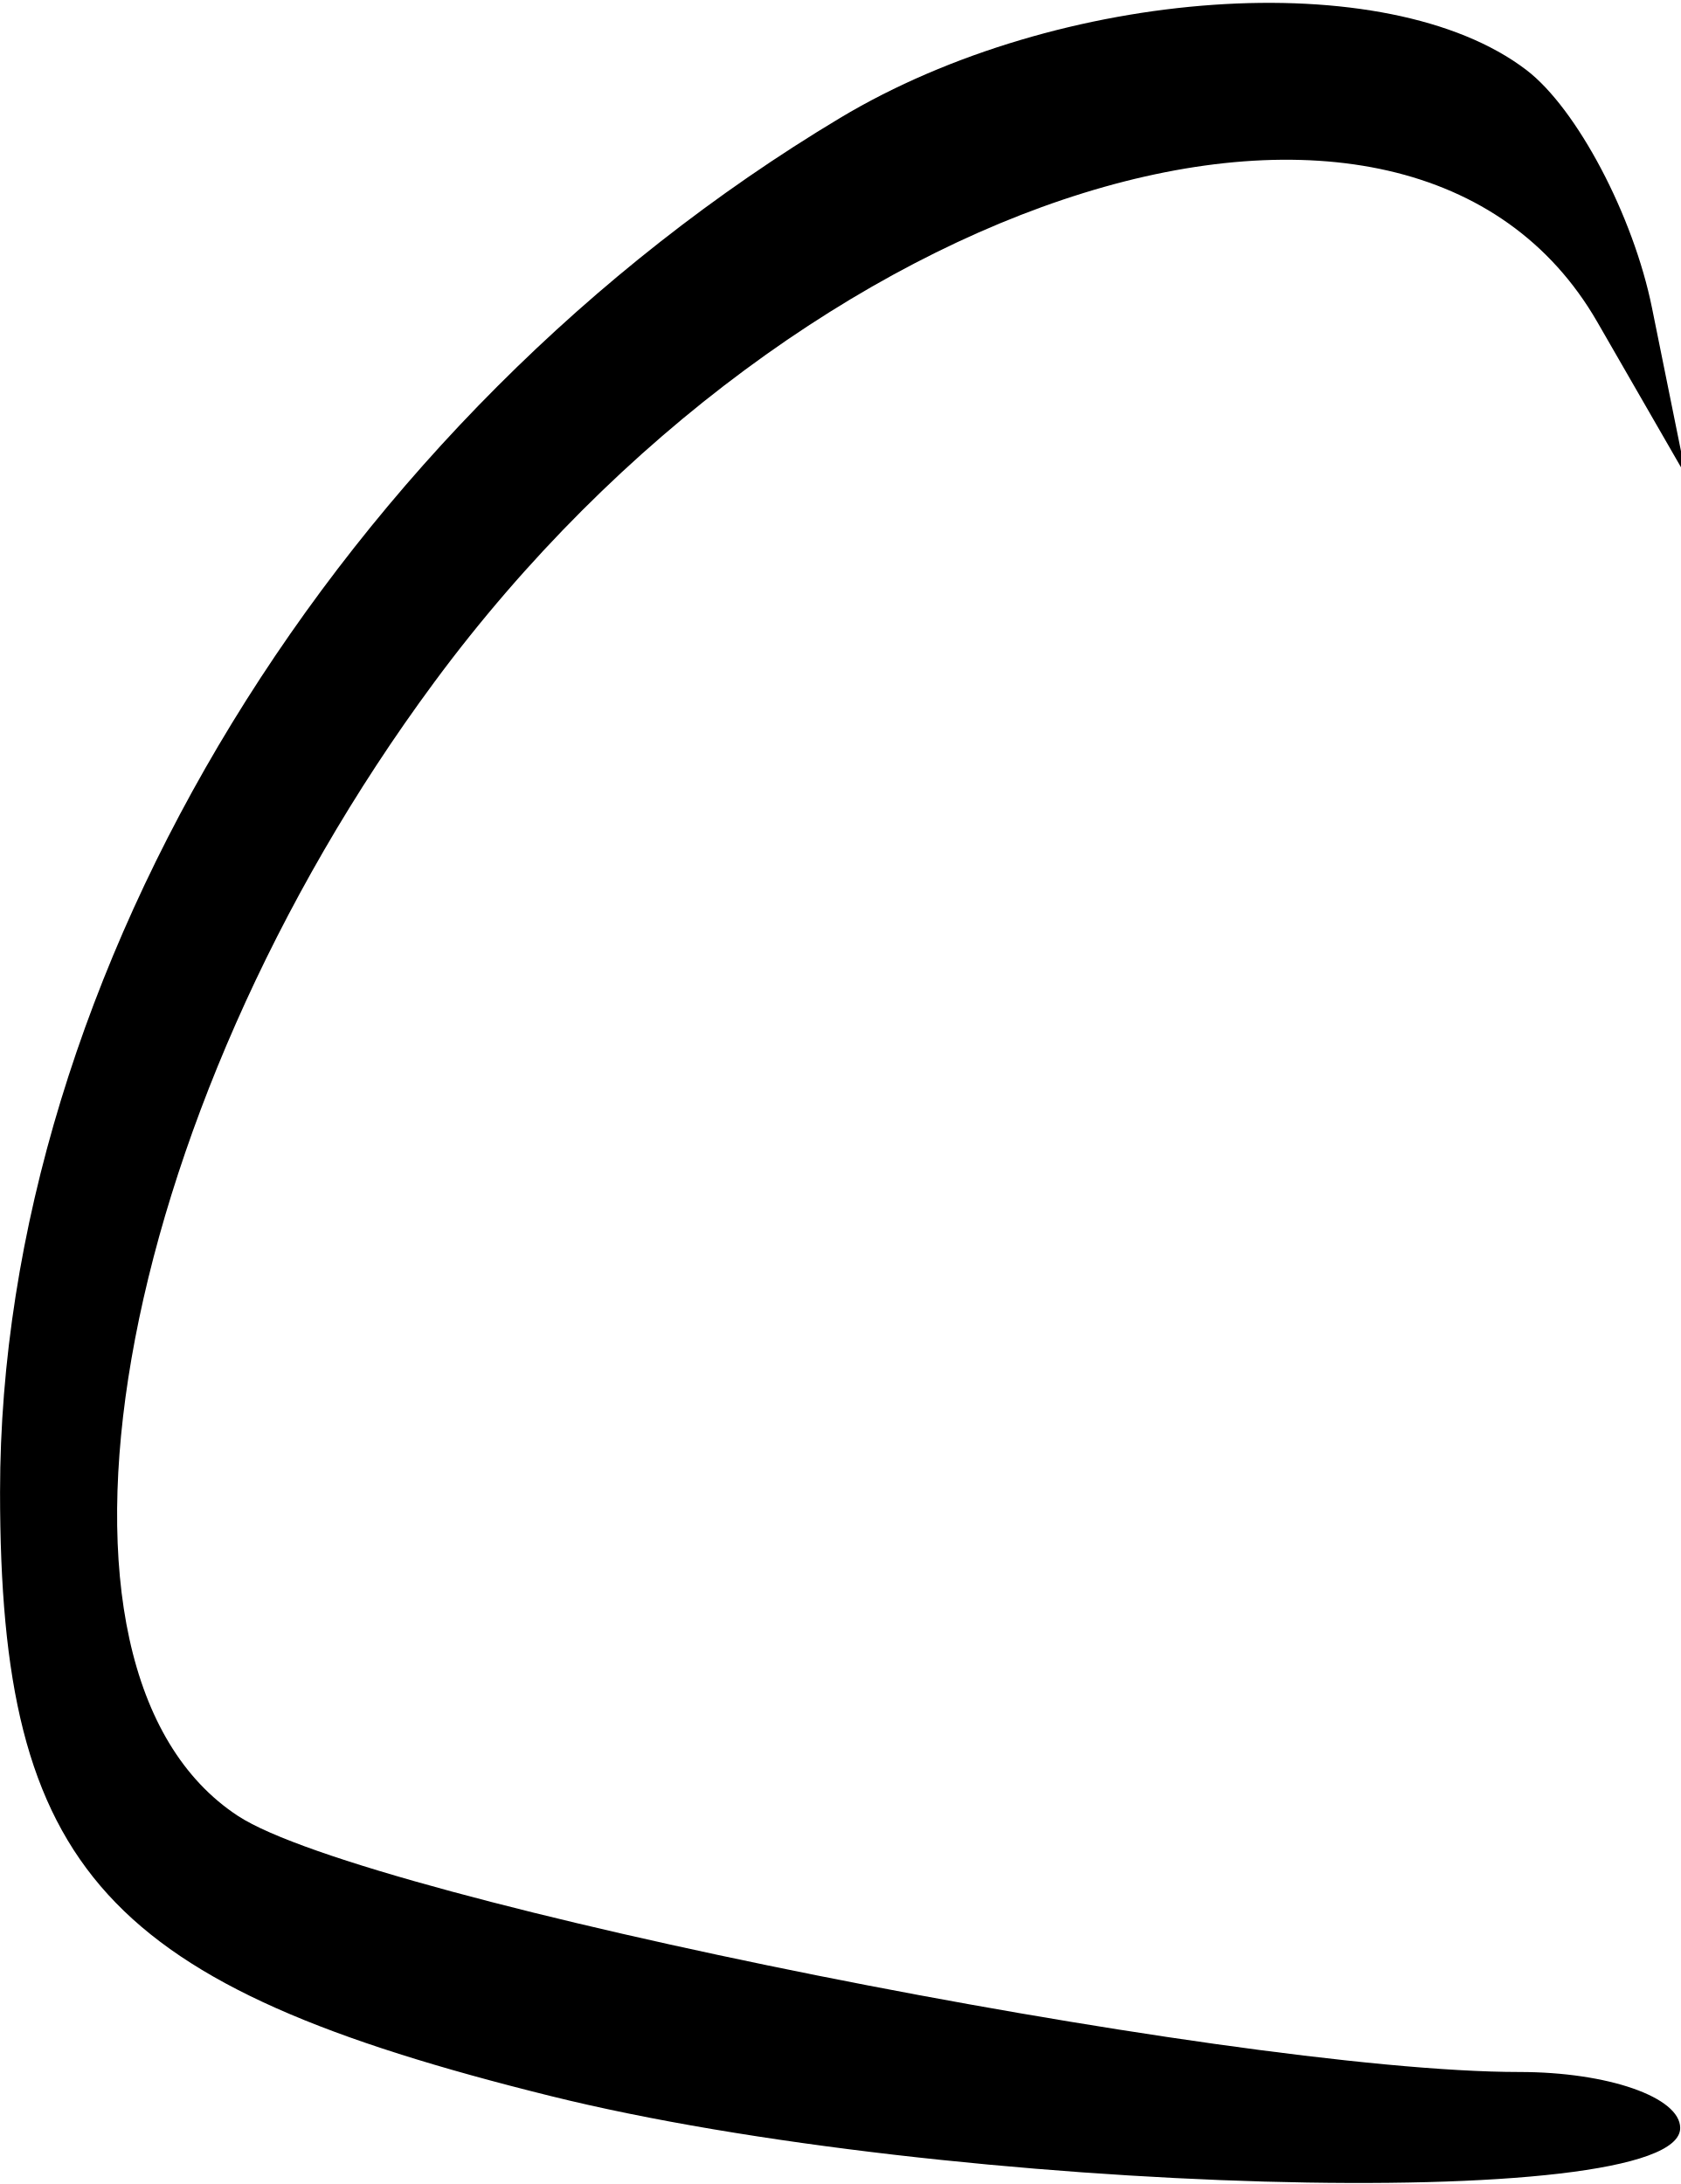
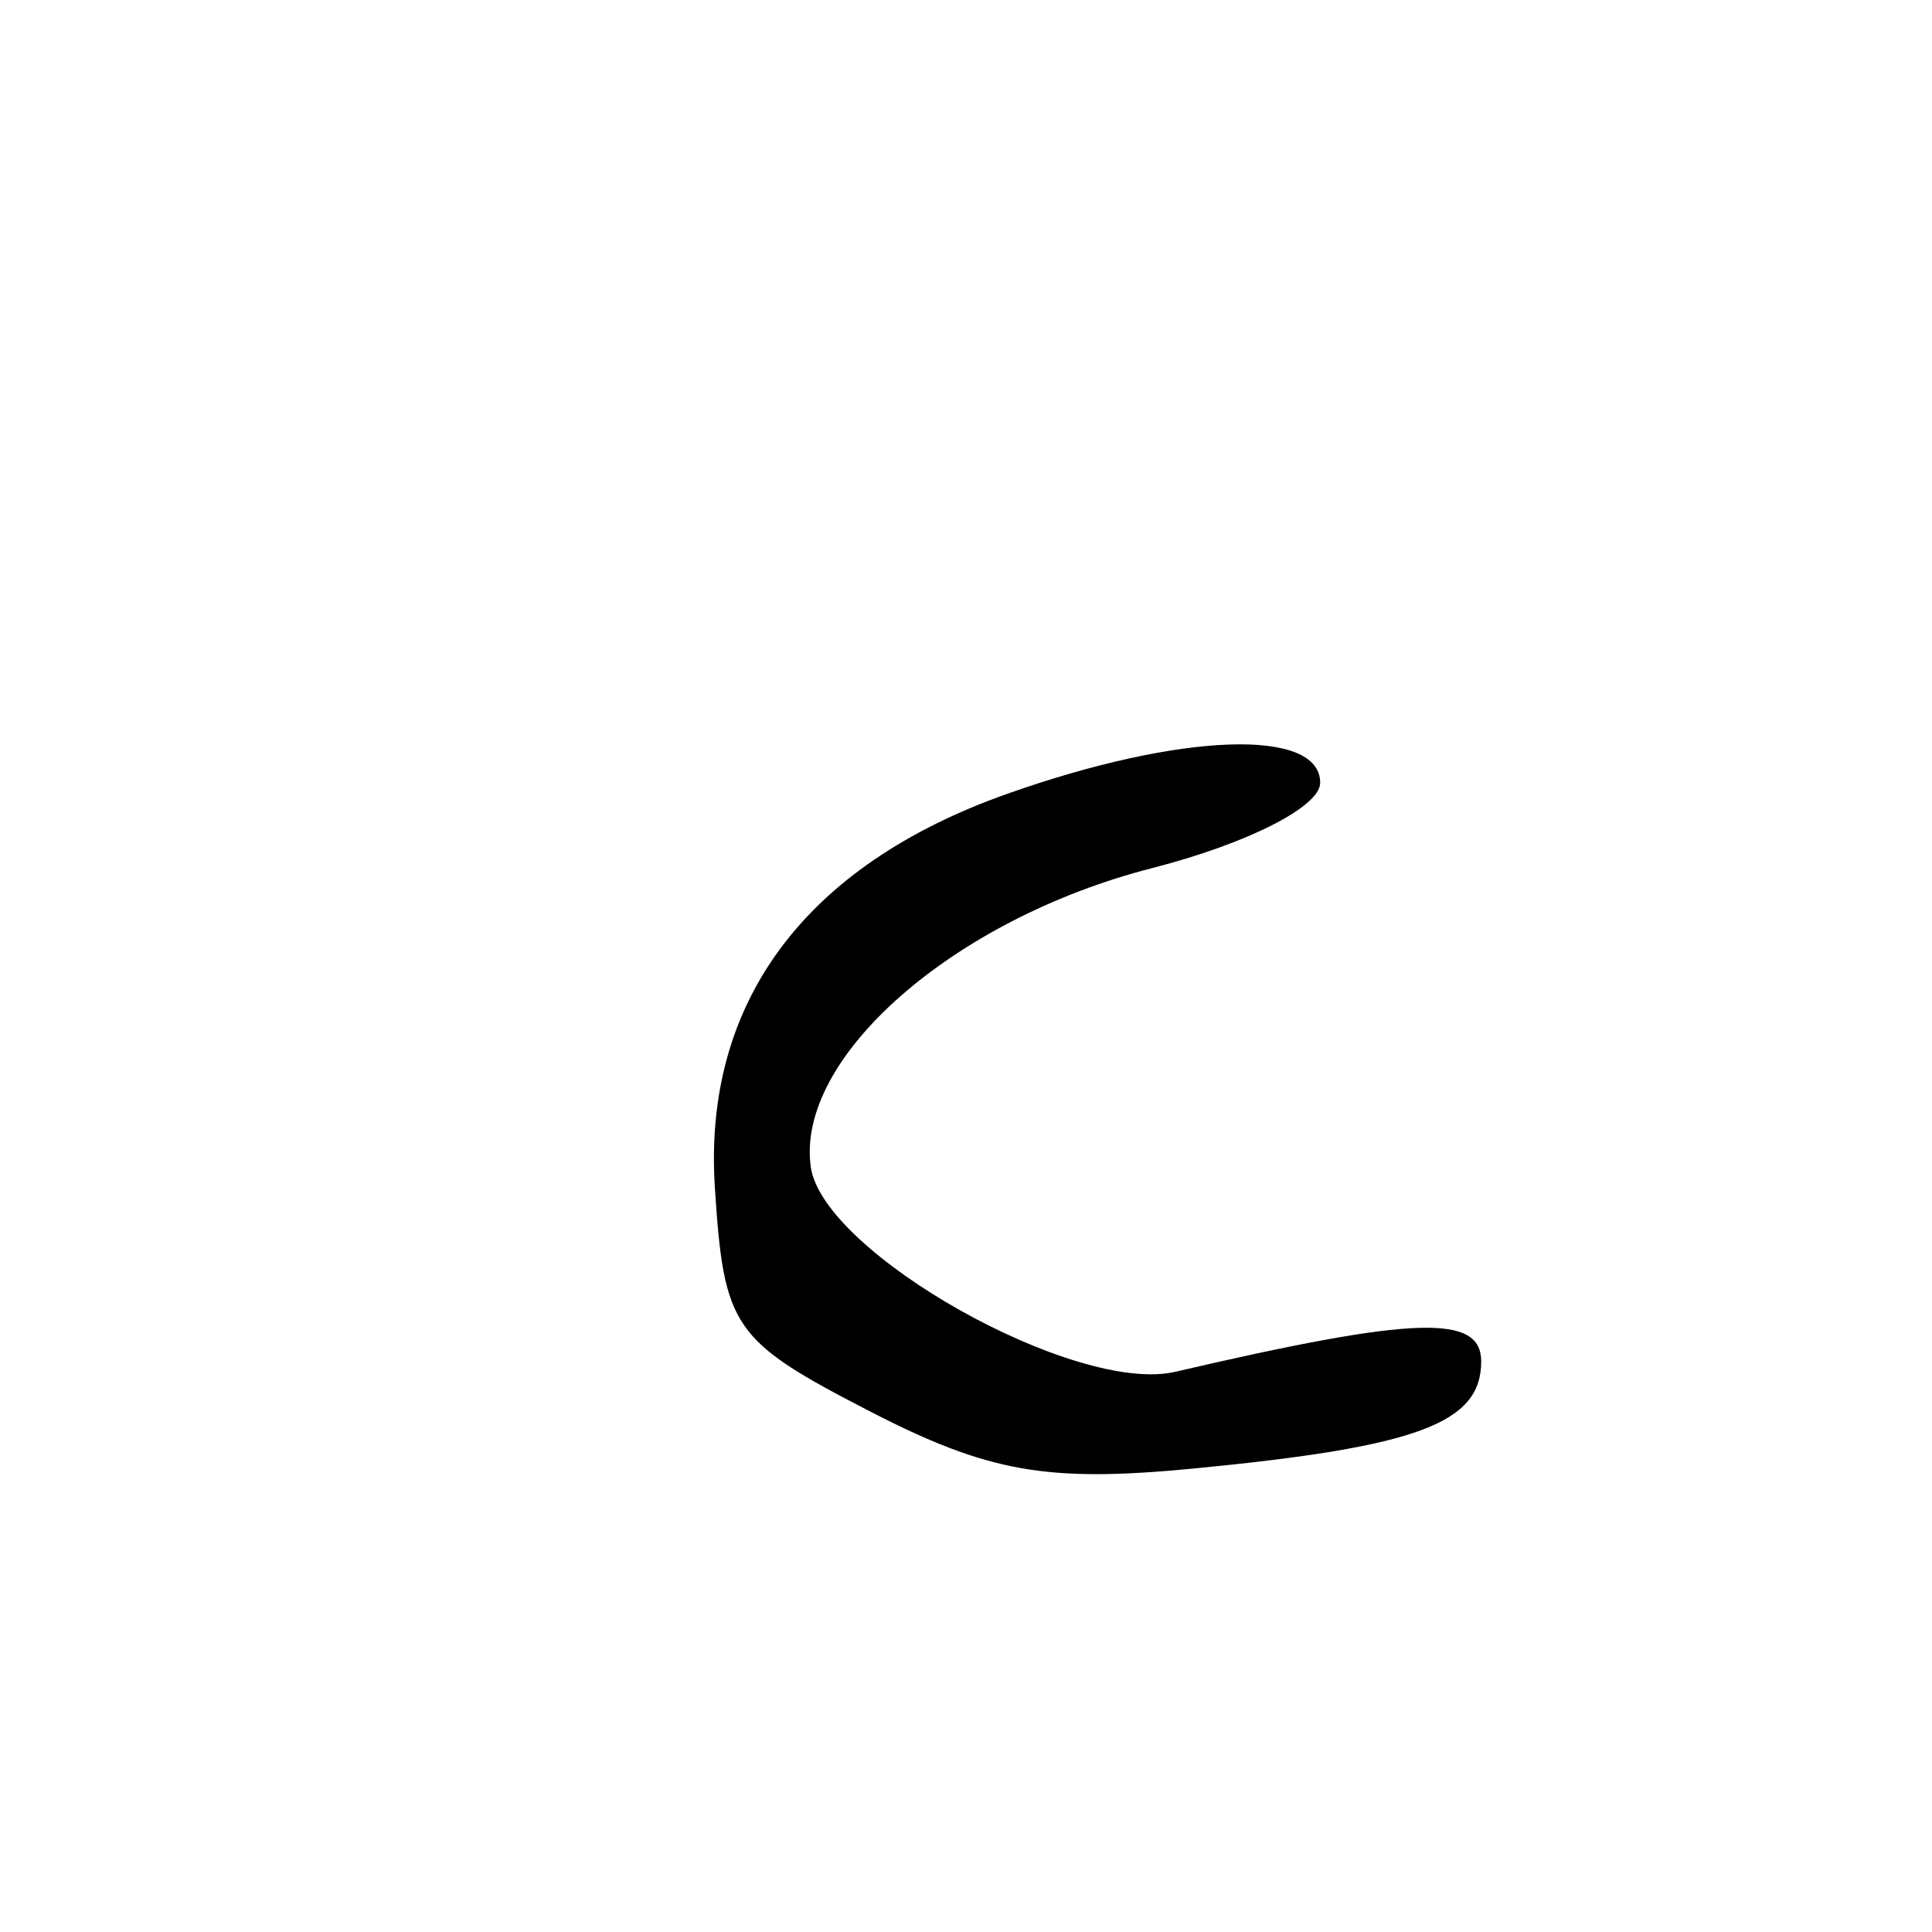
- <svg xmlns="http://www.w3.org/2000/svg" width="30" height="39" viewBox="0 0 30 39" version="1.1">
-   <path d="M 15 2.106 C 6.053 7.470, 0.002 17.366, 0.001 26.639 C -0 33.406, 1.864 35.453, 9.831 37.429 C 16.912 39.186, 30 39.556, 30 38 C 30 37.450, 28.709 37, 27.131 37 C 21.912 37, 6.540 33.928, 4.250 32.428 C 0.279 29.827, 1.981 19.993, 7.754 12.182 C 14.328 3.286, 25.167 -0.071, 28.520 5.750 L 30.104 8.500 29.497 5.500 C 29.164 3.850, 28.154 1.937, 27.254 1.250 C 24.768 -0.649, 18.913 -0.240, 15 2.106" stroke="none" fill="black" fill-rule="evenodd" />
+ <svg xmlns="http://www.w3.org/2000/svg" viewBox="0 0 60 60" version="1.1">
+   <path d="M 31.276 24.654 C 24.989 26.880, 21.828 31.140, 22.201 36.885 C 22.483 41.239, 22.754 41.631, 27 43.823 C 30.688 45.726, 32.508 46.048, 37.083 45.605 C 44.031 44.934, 46 44.200, 46 42.282 C 46 40.803, 43.935 40.873, 36.500 42.602 C 33.403 43.322, 25.559 38.916, 25.180 36.243 C 24.697 32.847, 29.612 28.540, 35.772 26.962 C 38.736 26.202, 41 25.054, 41 24.311 C 41 22.593, 36.664 22.746, 31.276 24.654" stroke="none" fill="black" fill-rule="evenodd" />
</svg>
